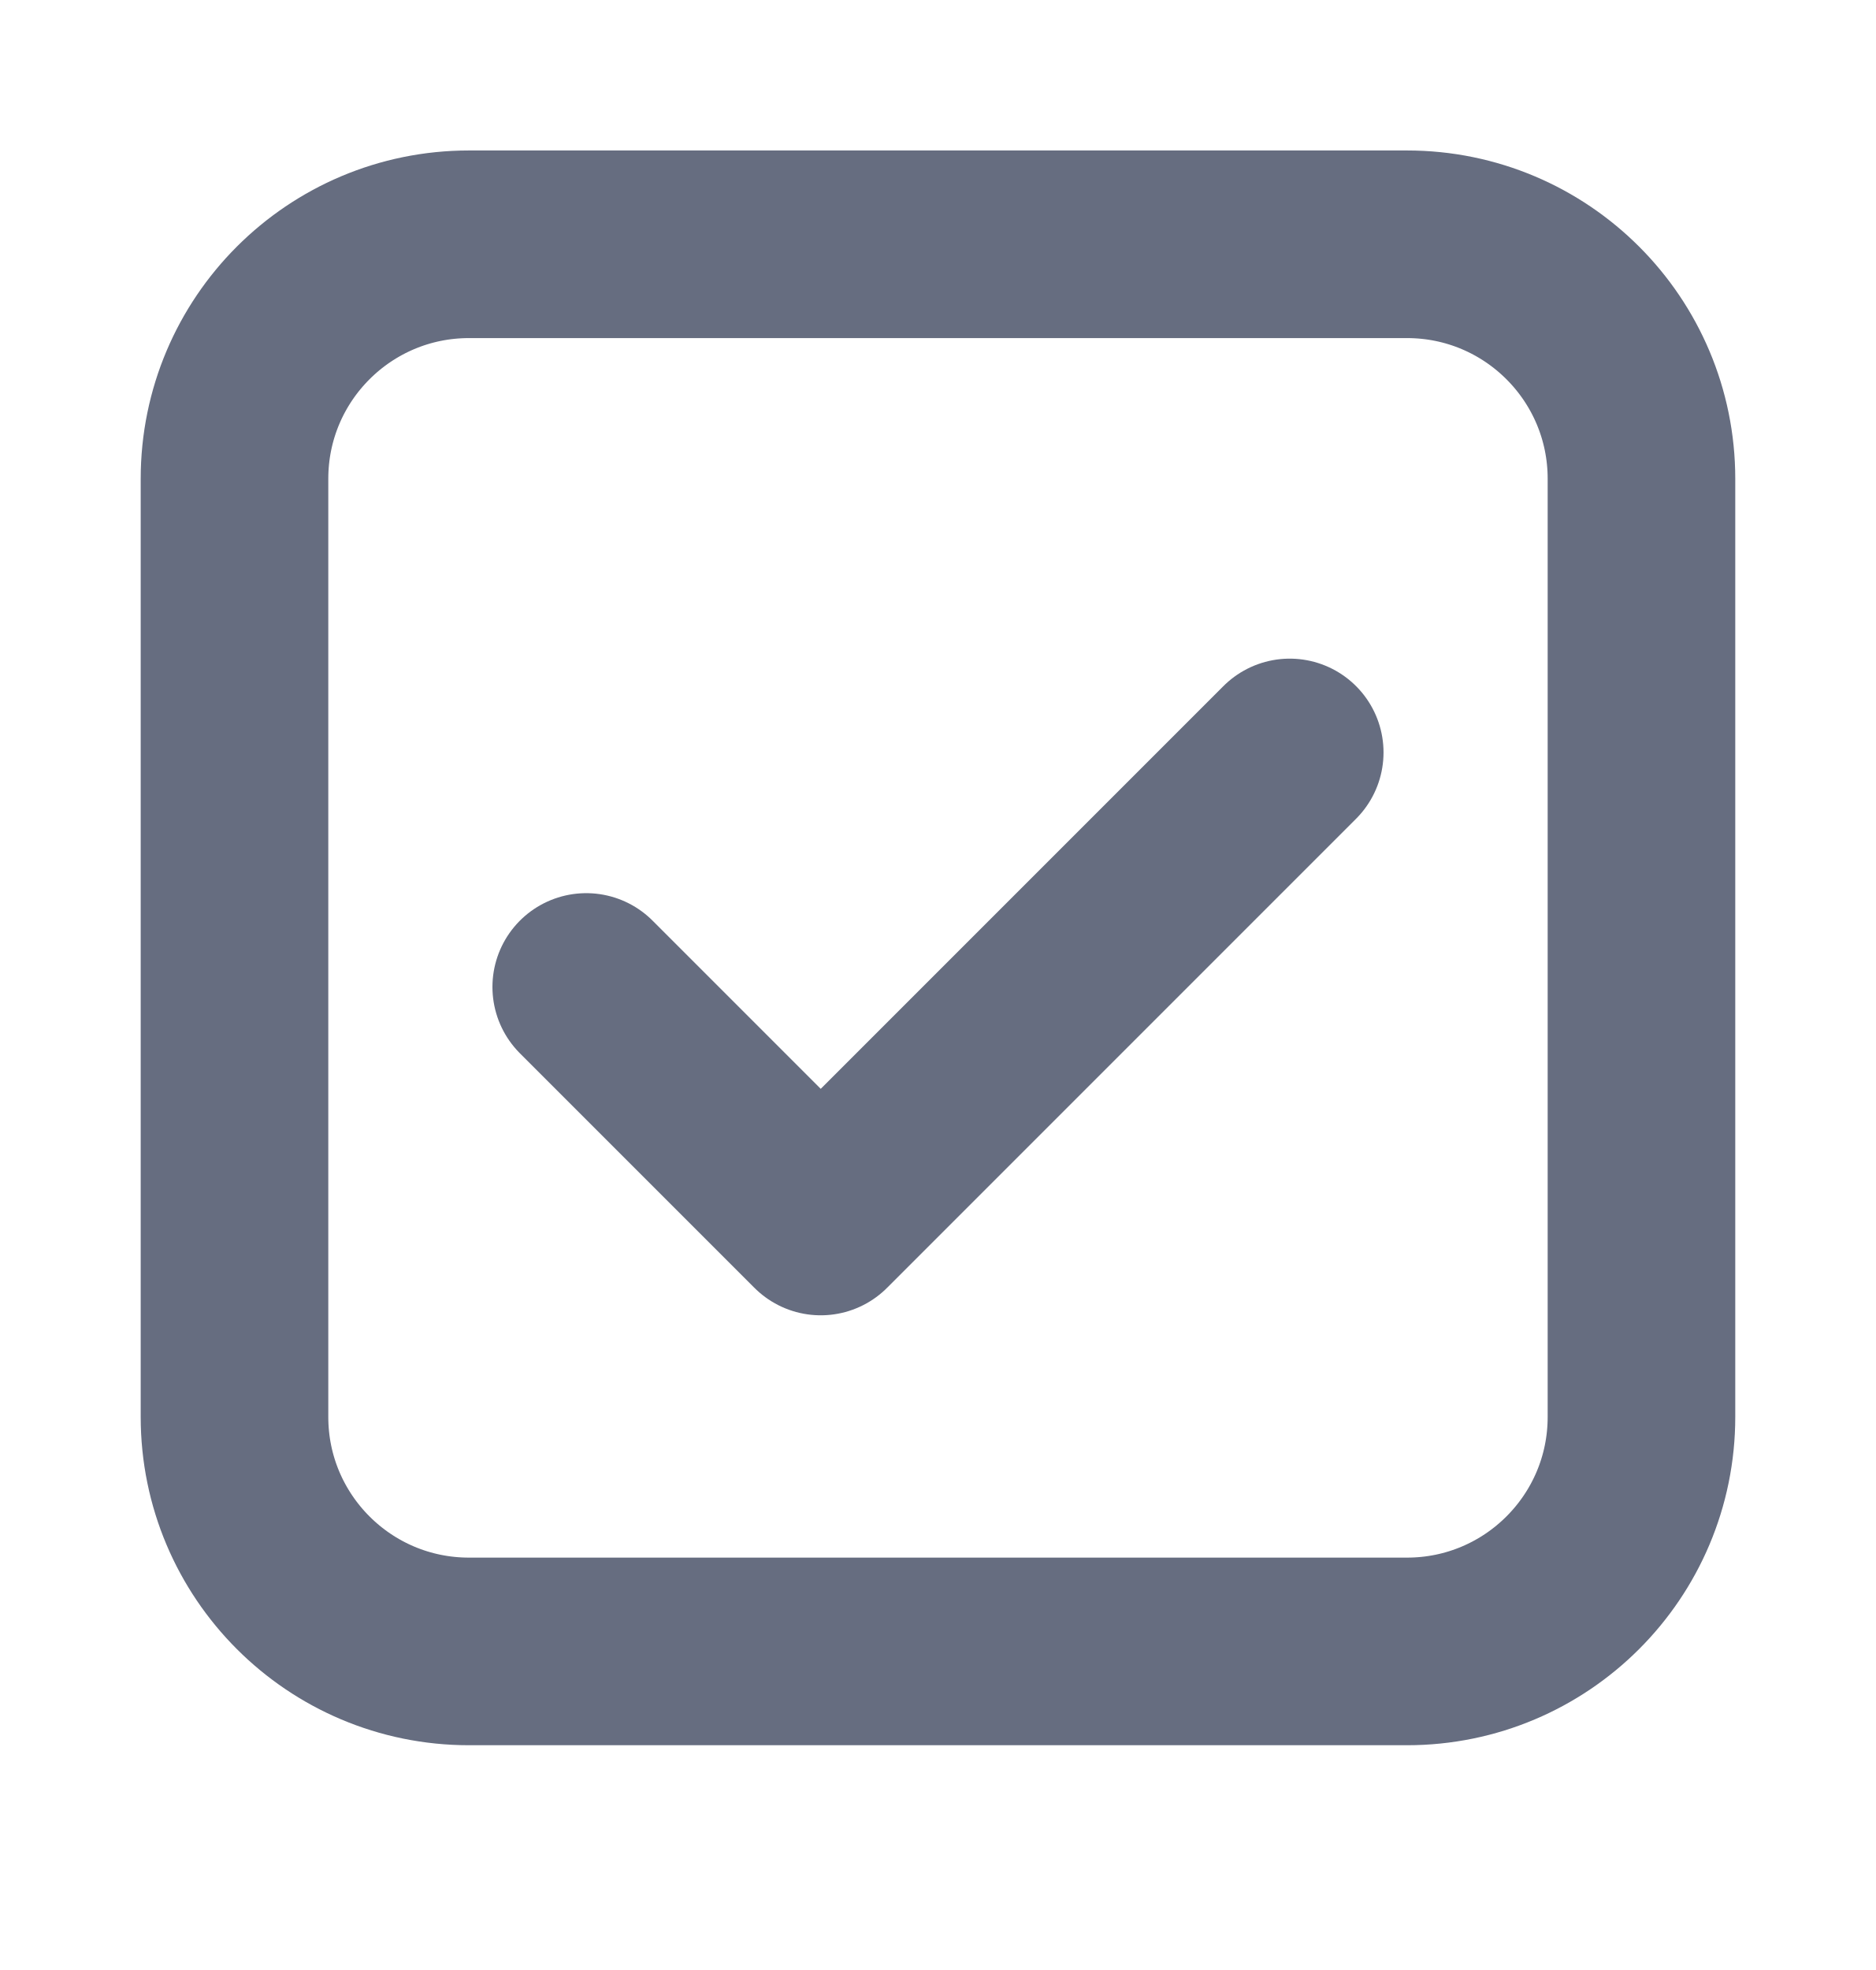
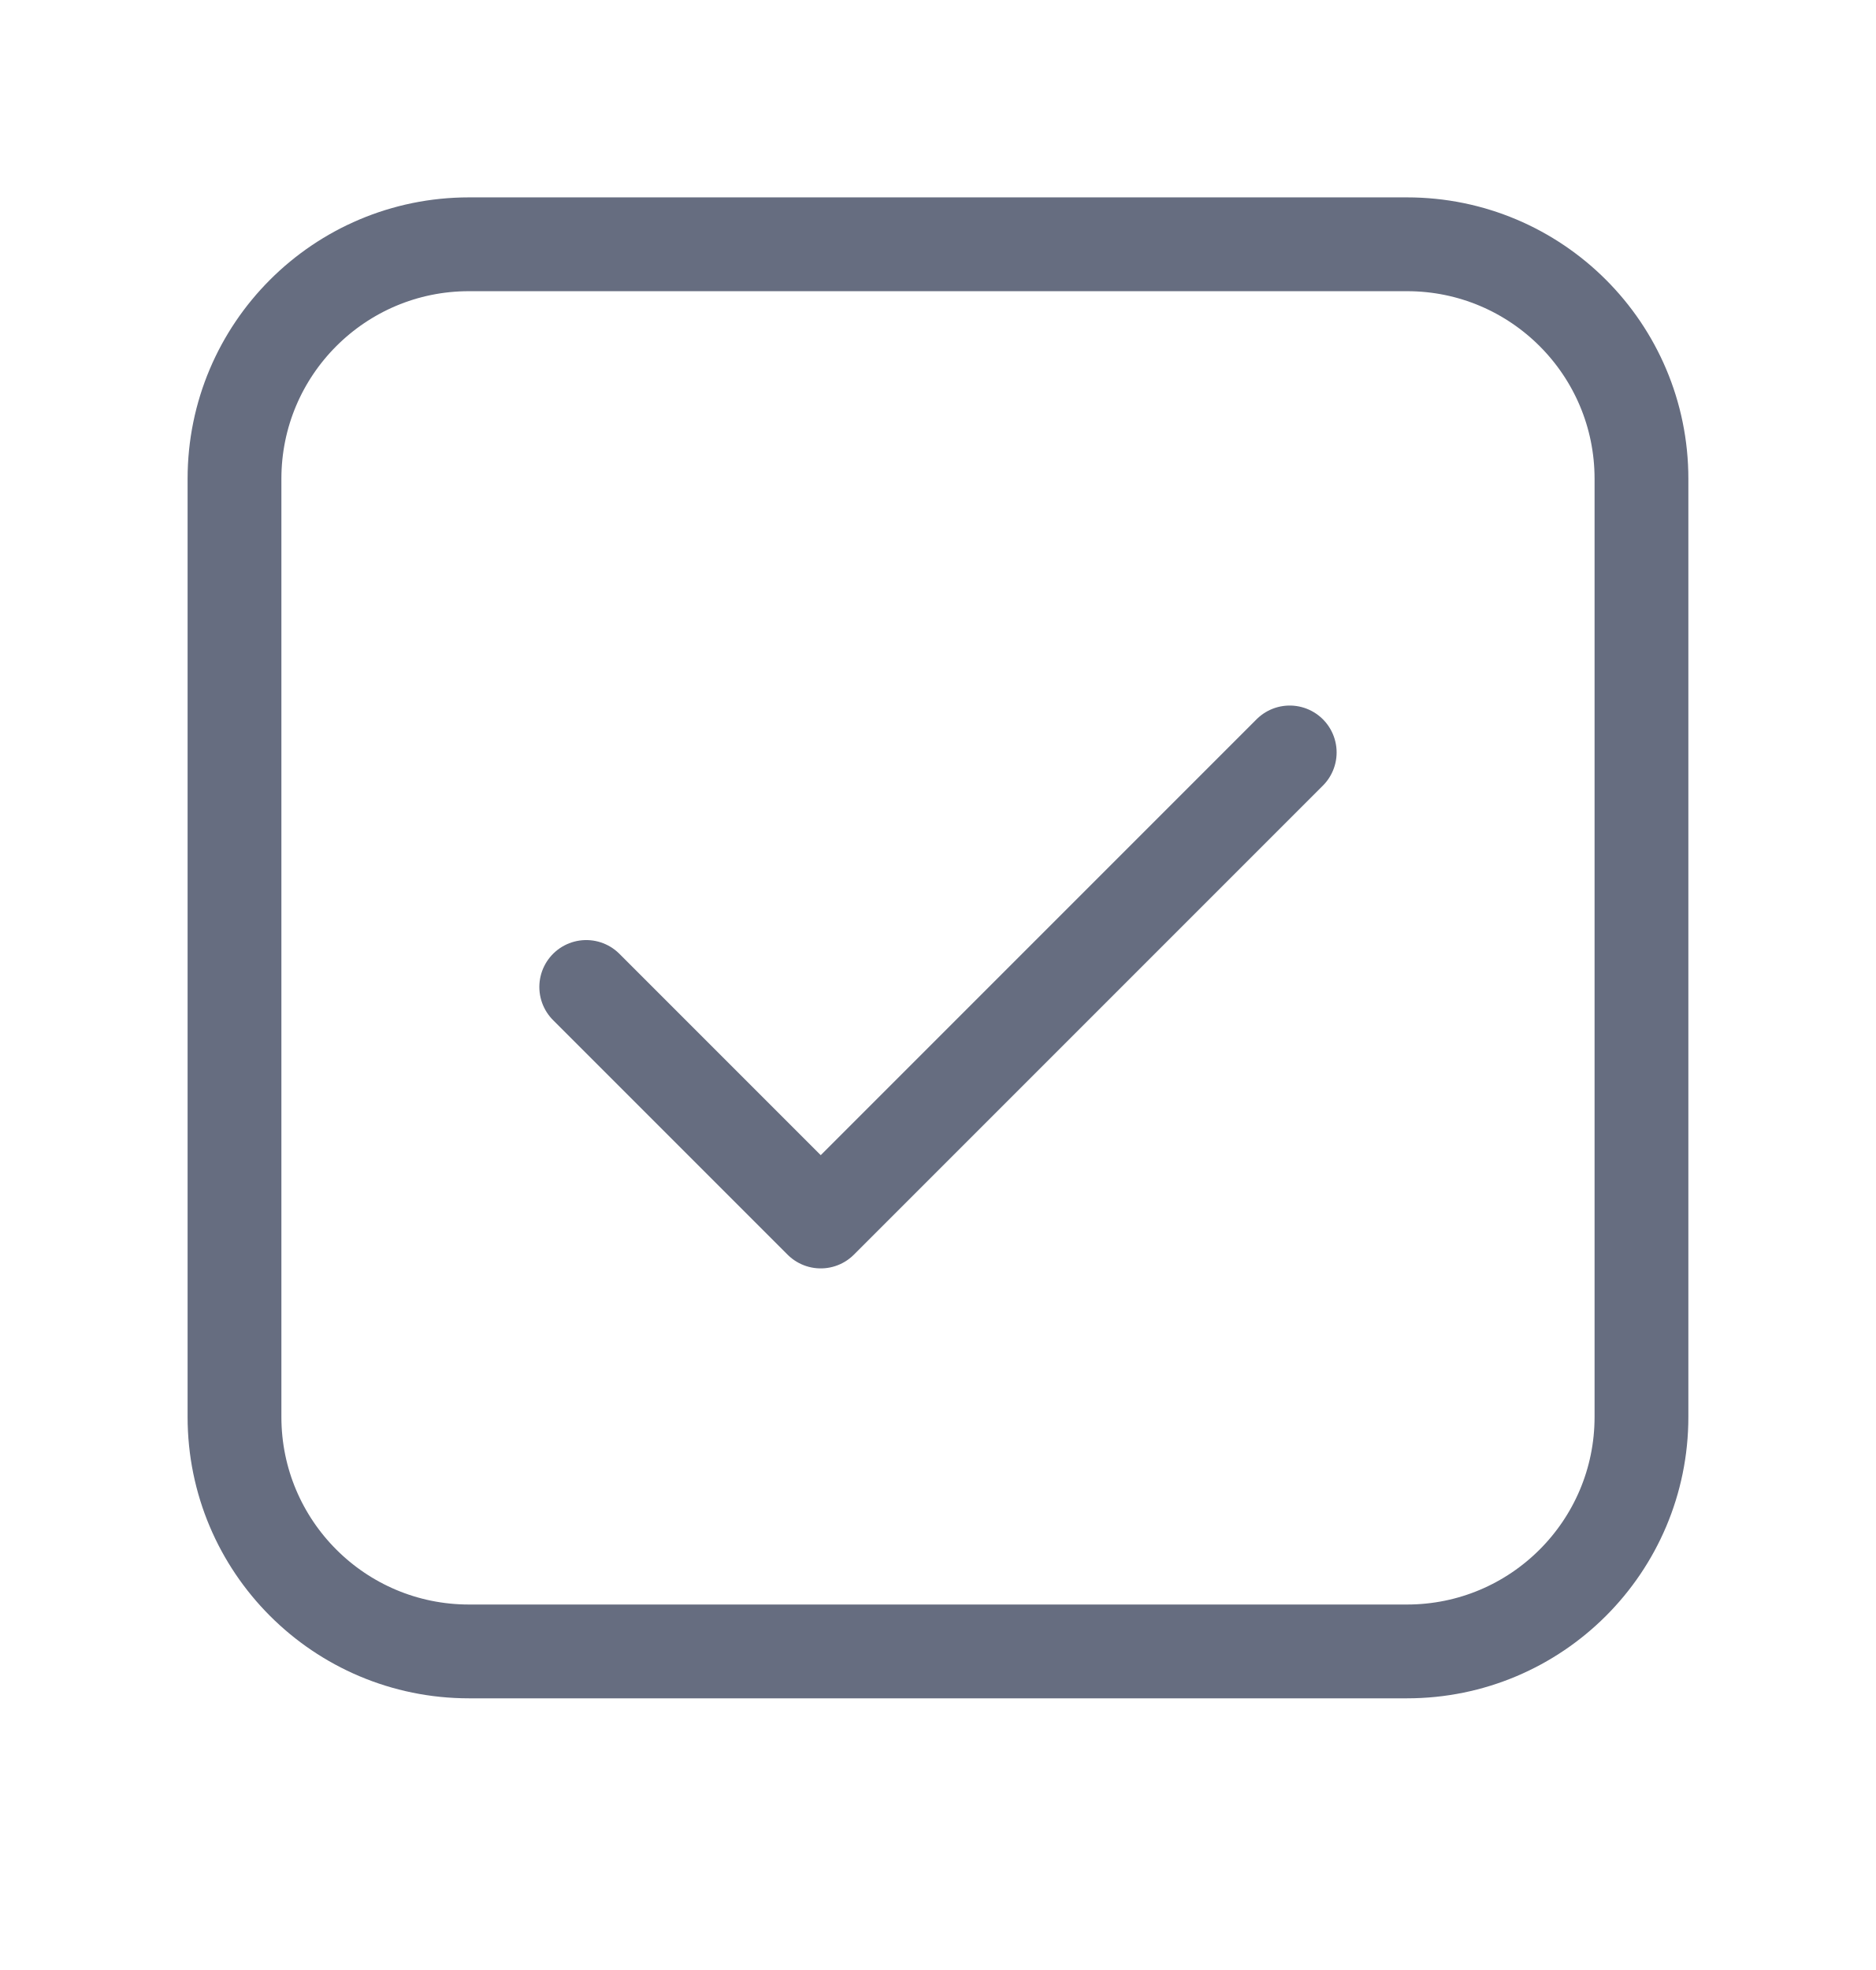
<svg xmlns="http://www.w3.org/2000/svg" width="20" height="21" viewBox="0 0 20 21" fill="none">
-   <path d="M6.25 10.521L8.75 13.021L13.75 8.021M15 2.604H5C3.619 2.604 2.5 3.723 2.5 5.104V15.104C2.5 16.485 3.619 17.604 5 17.604H15C16.381 17.604 17.5 16.485 17.5 15.104V5.104C17.5 3.723 16.381 2.604 15 2.604Z" stroke="#666D80" stroke-width="2" stroke-linecap="round" stroke-linejoin="round" />
+   <path d="M6.25 10.521L8.75 13.021L13.75 8.021M15 2.604H5C3.619 2.604 2.5 3.723 2.5 5.104V15.104C2.5 16.485 3.619 17.604 5 17.604H15C16.381 17.604 17.5 16.485 17.5 15.104V5.104C17.5 3.723 16.381 2.604 15 2.604Z" stroke="#666D80" strokeWidth="2" stroke-linecap="round" stroke-linejoin="round" />
</svg>
